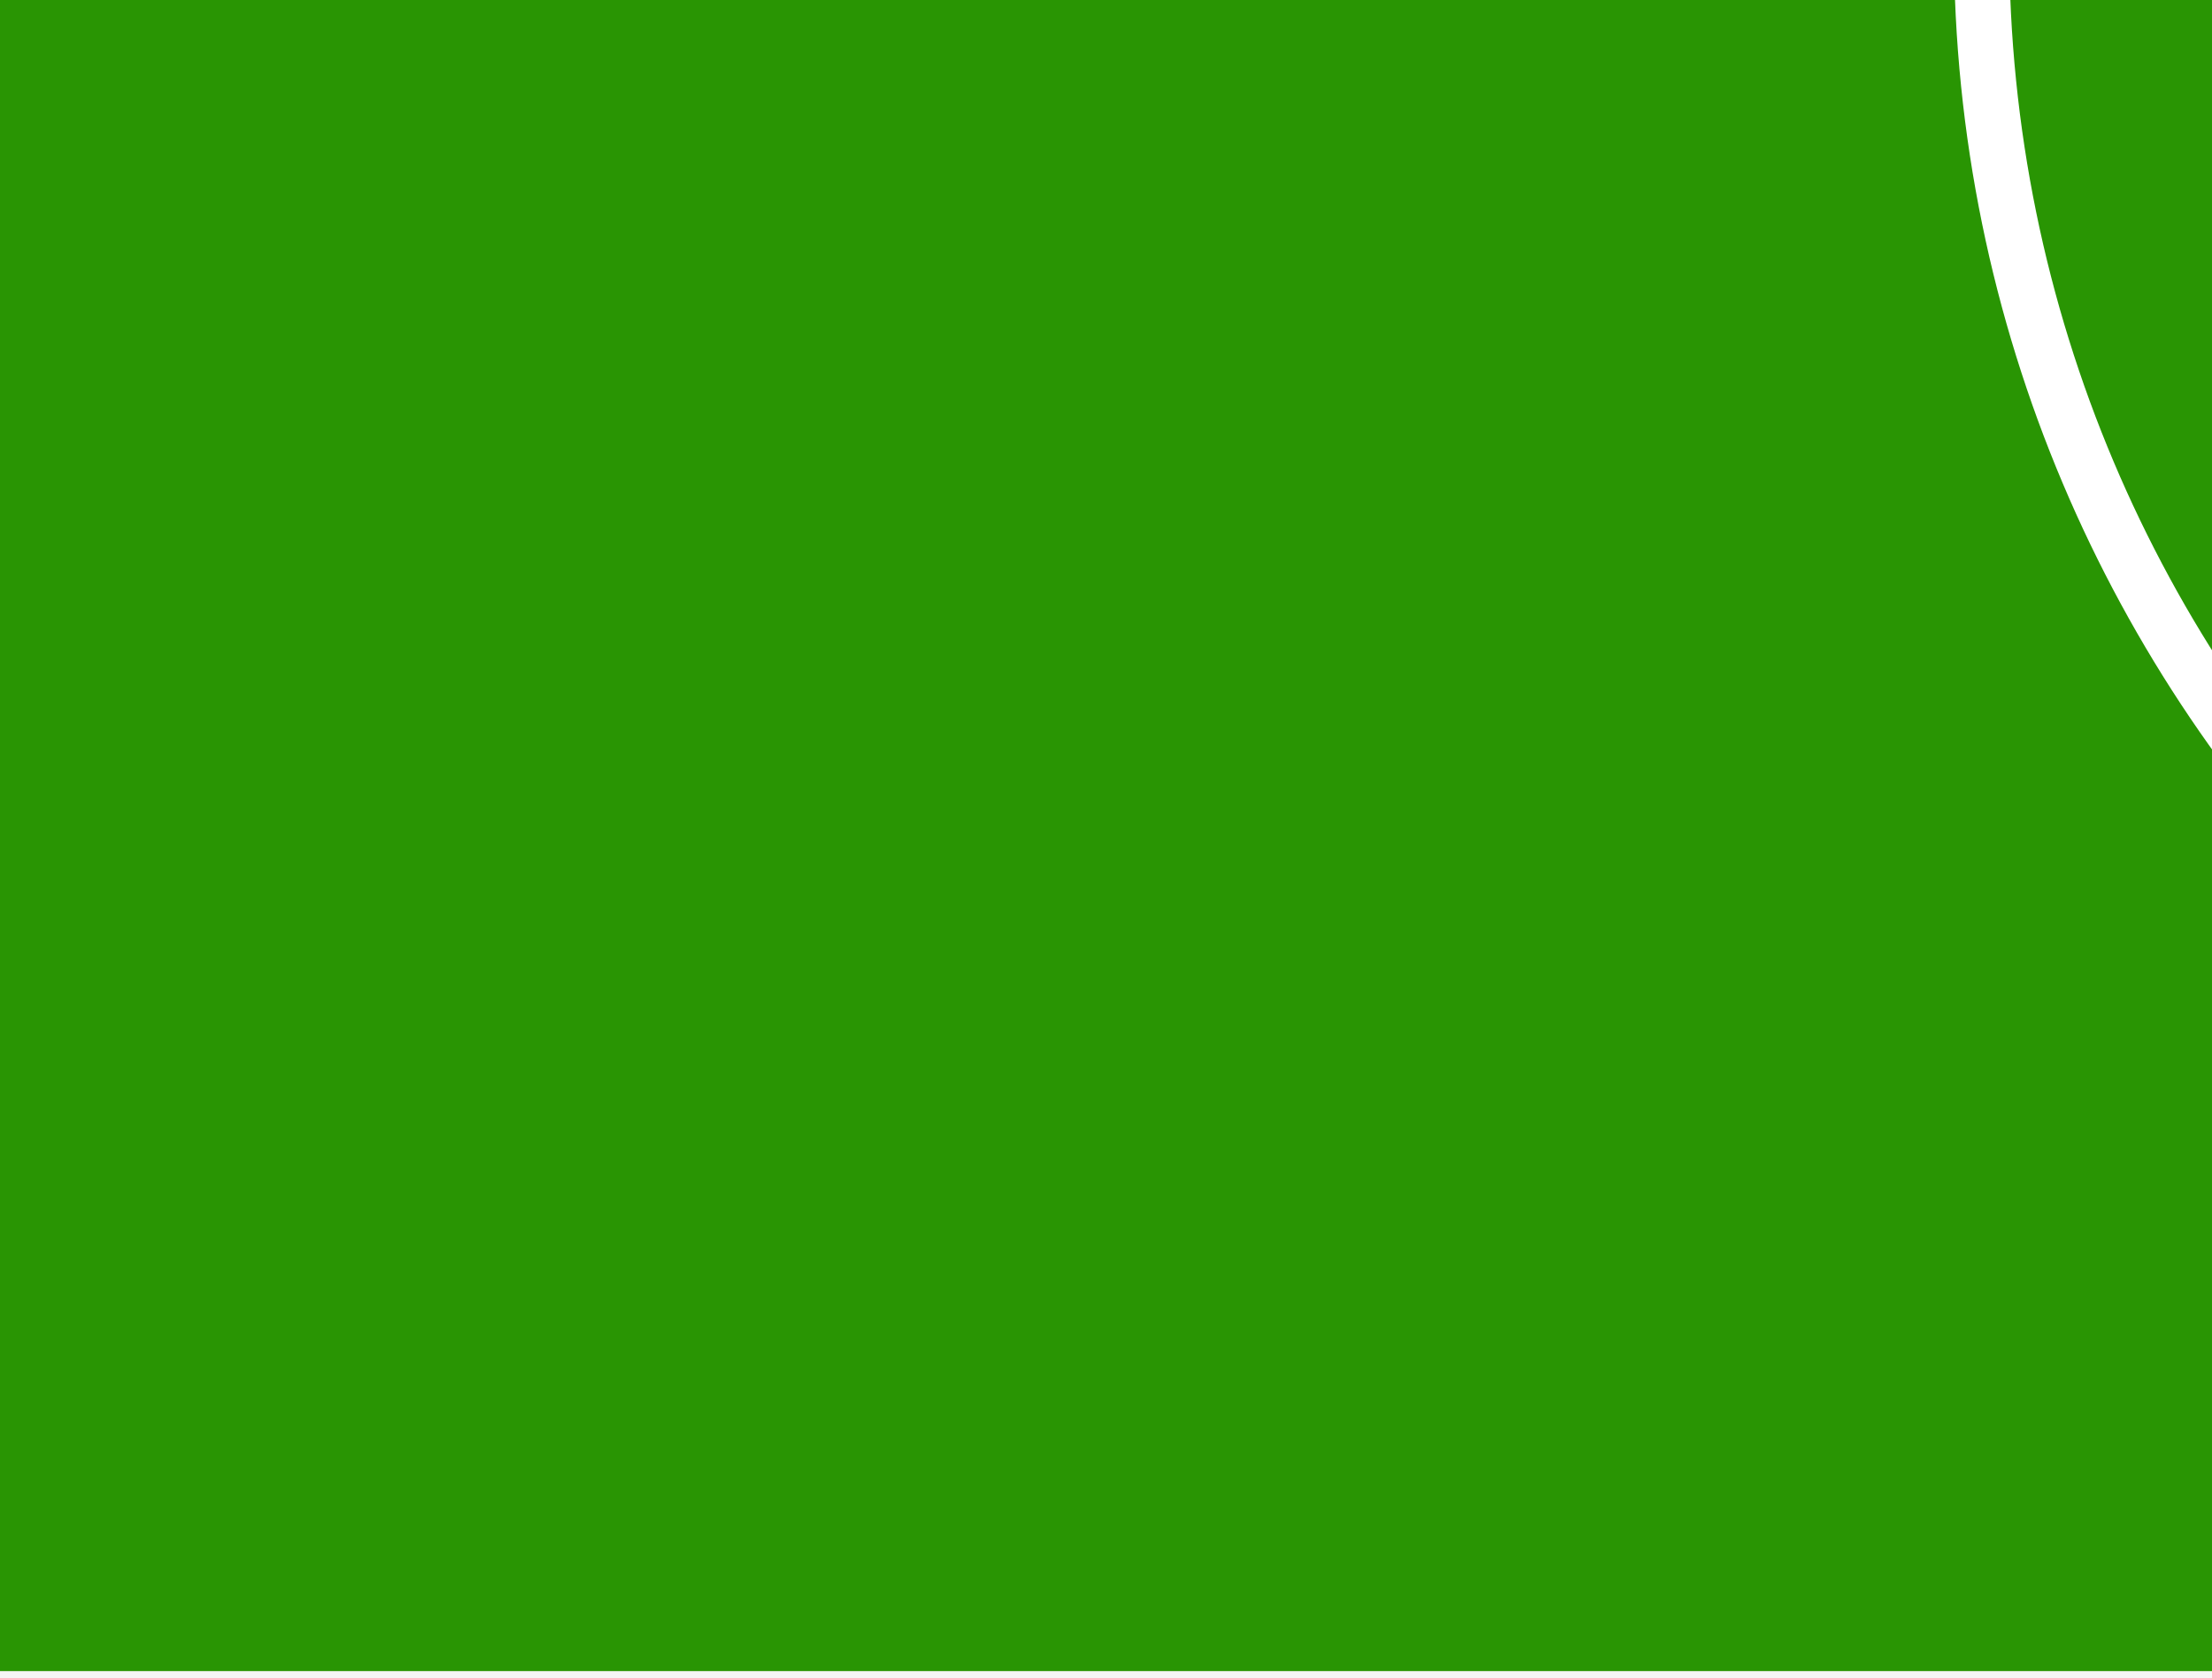
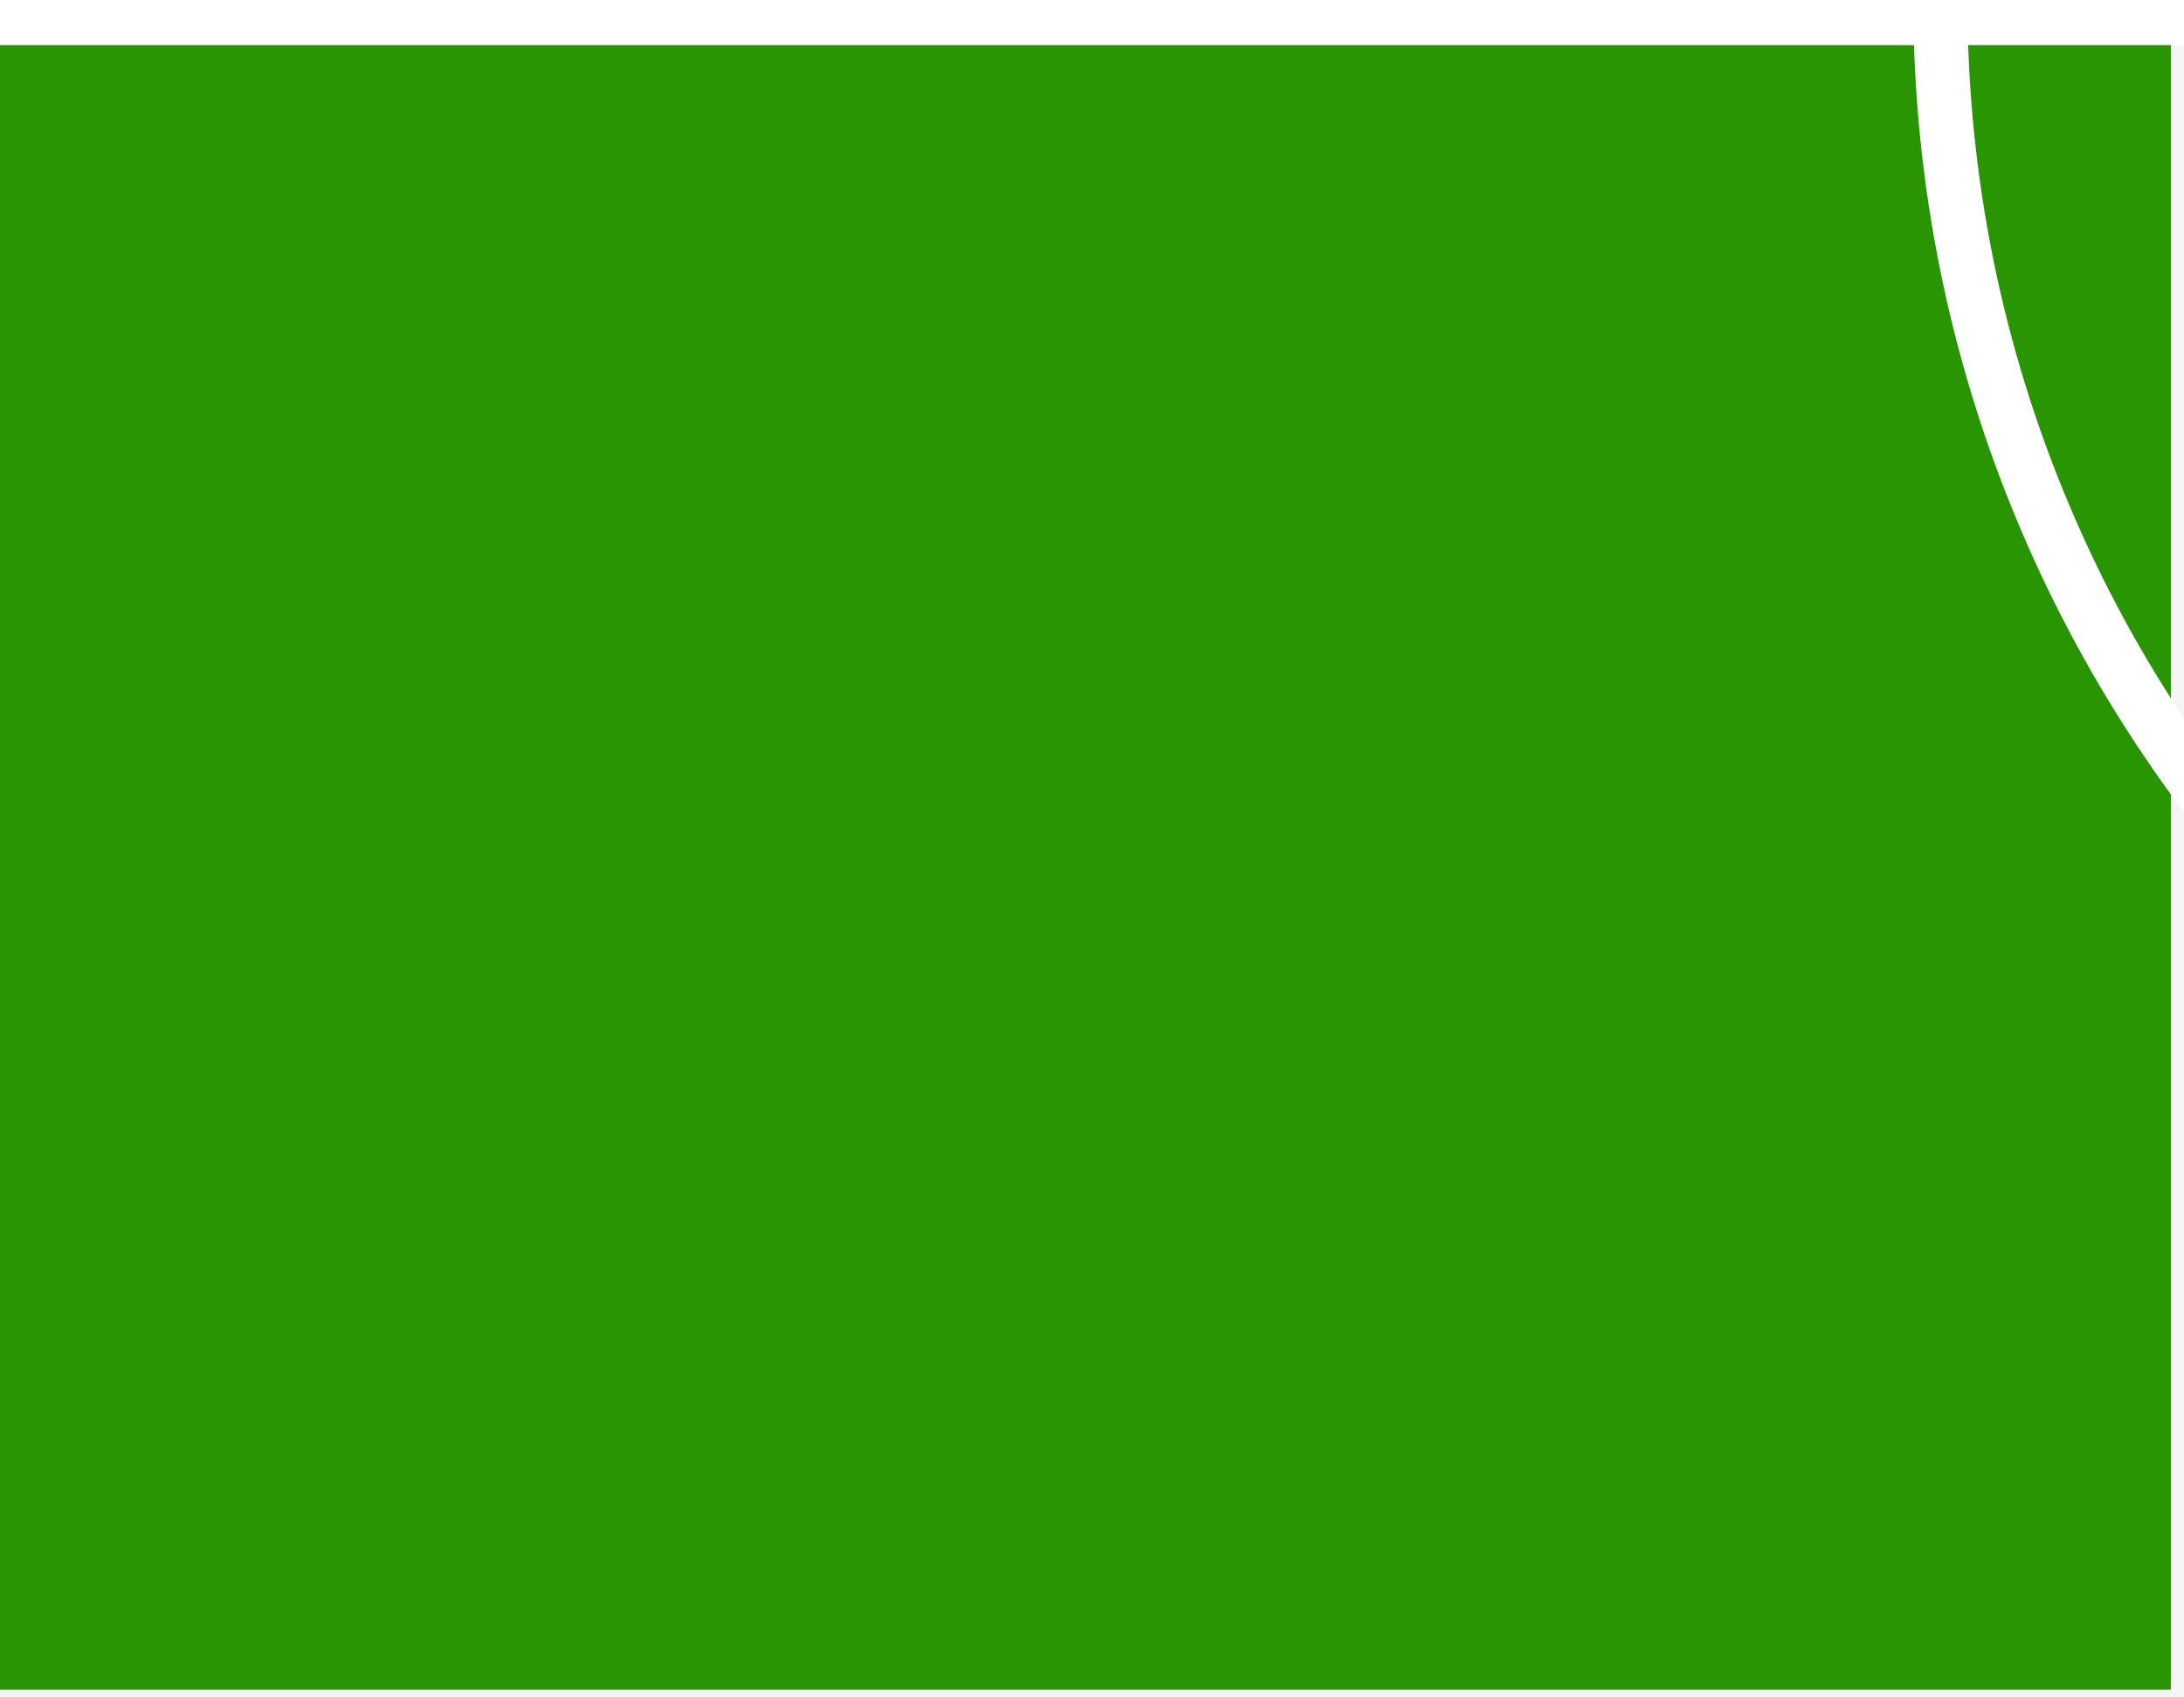
- <svg xmlns="http://www.w3.org/2000/svg" width="120" height="91" viewBox="0 0 120 91" fill="none">
-   <rect width="120" height="91" fill="#F5F5F5" />
-   <rect y="-2.91" width="120.271" height="93.544" fill="#299503" />
-   <circle cx="181" cy="-3" r="73.5" stroke="white" stroke-width="3" />
+ <svg xmlns="http://www.w3.org/2000/svg" width="121" height="94" viewBox="0 0 121 94" fill="none">
+   <rect width="121" height="94" fill="#F5F5F5" />
+   <rect y="0.09" width="120.271" height="93.544" fill="#299503" />
+   <line x1="-0.086" x2="362.914" stroke="white" stroke-width="5" />
+   <circle cx="181" r="73.5" stroke="white" stroke-width="3" />
</svg>
